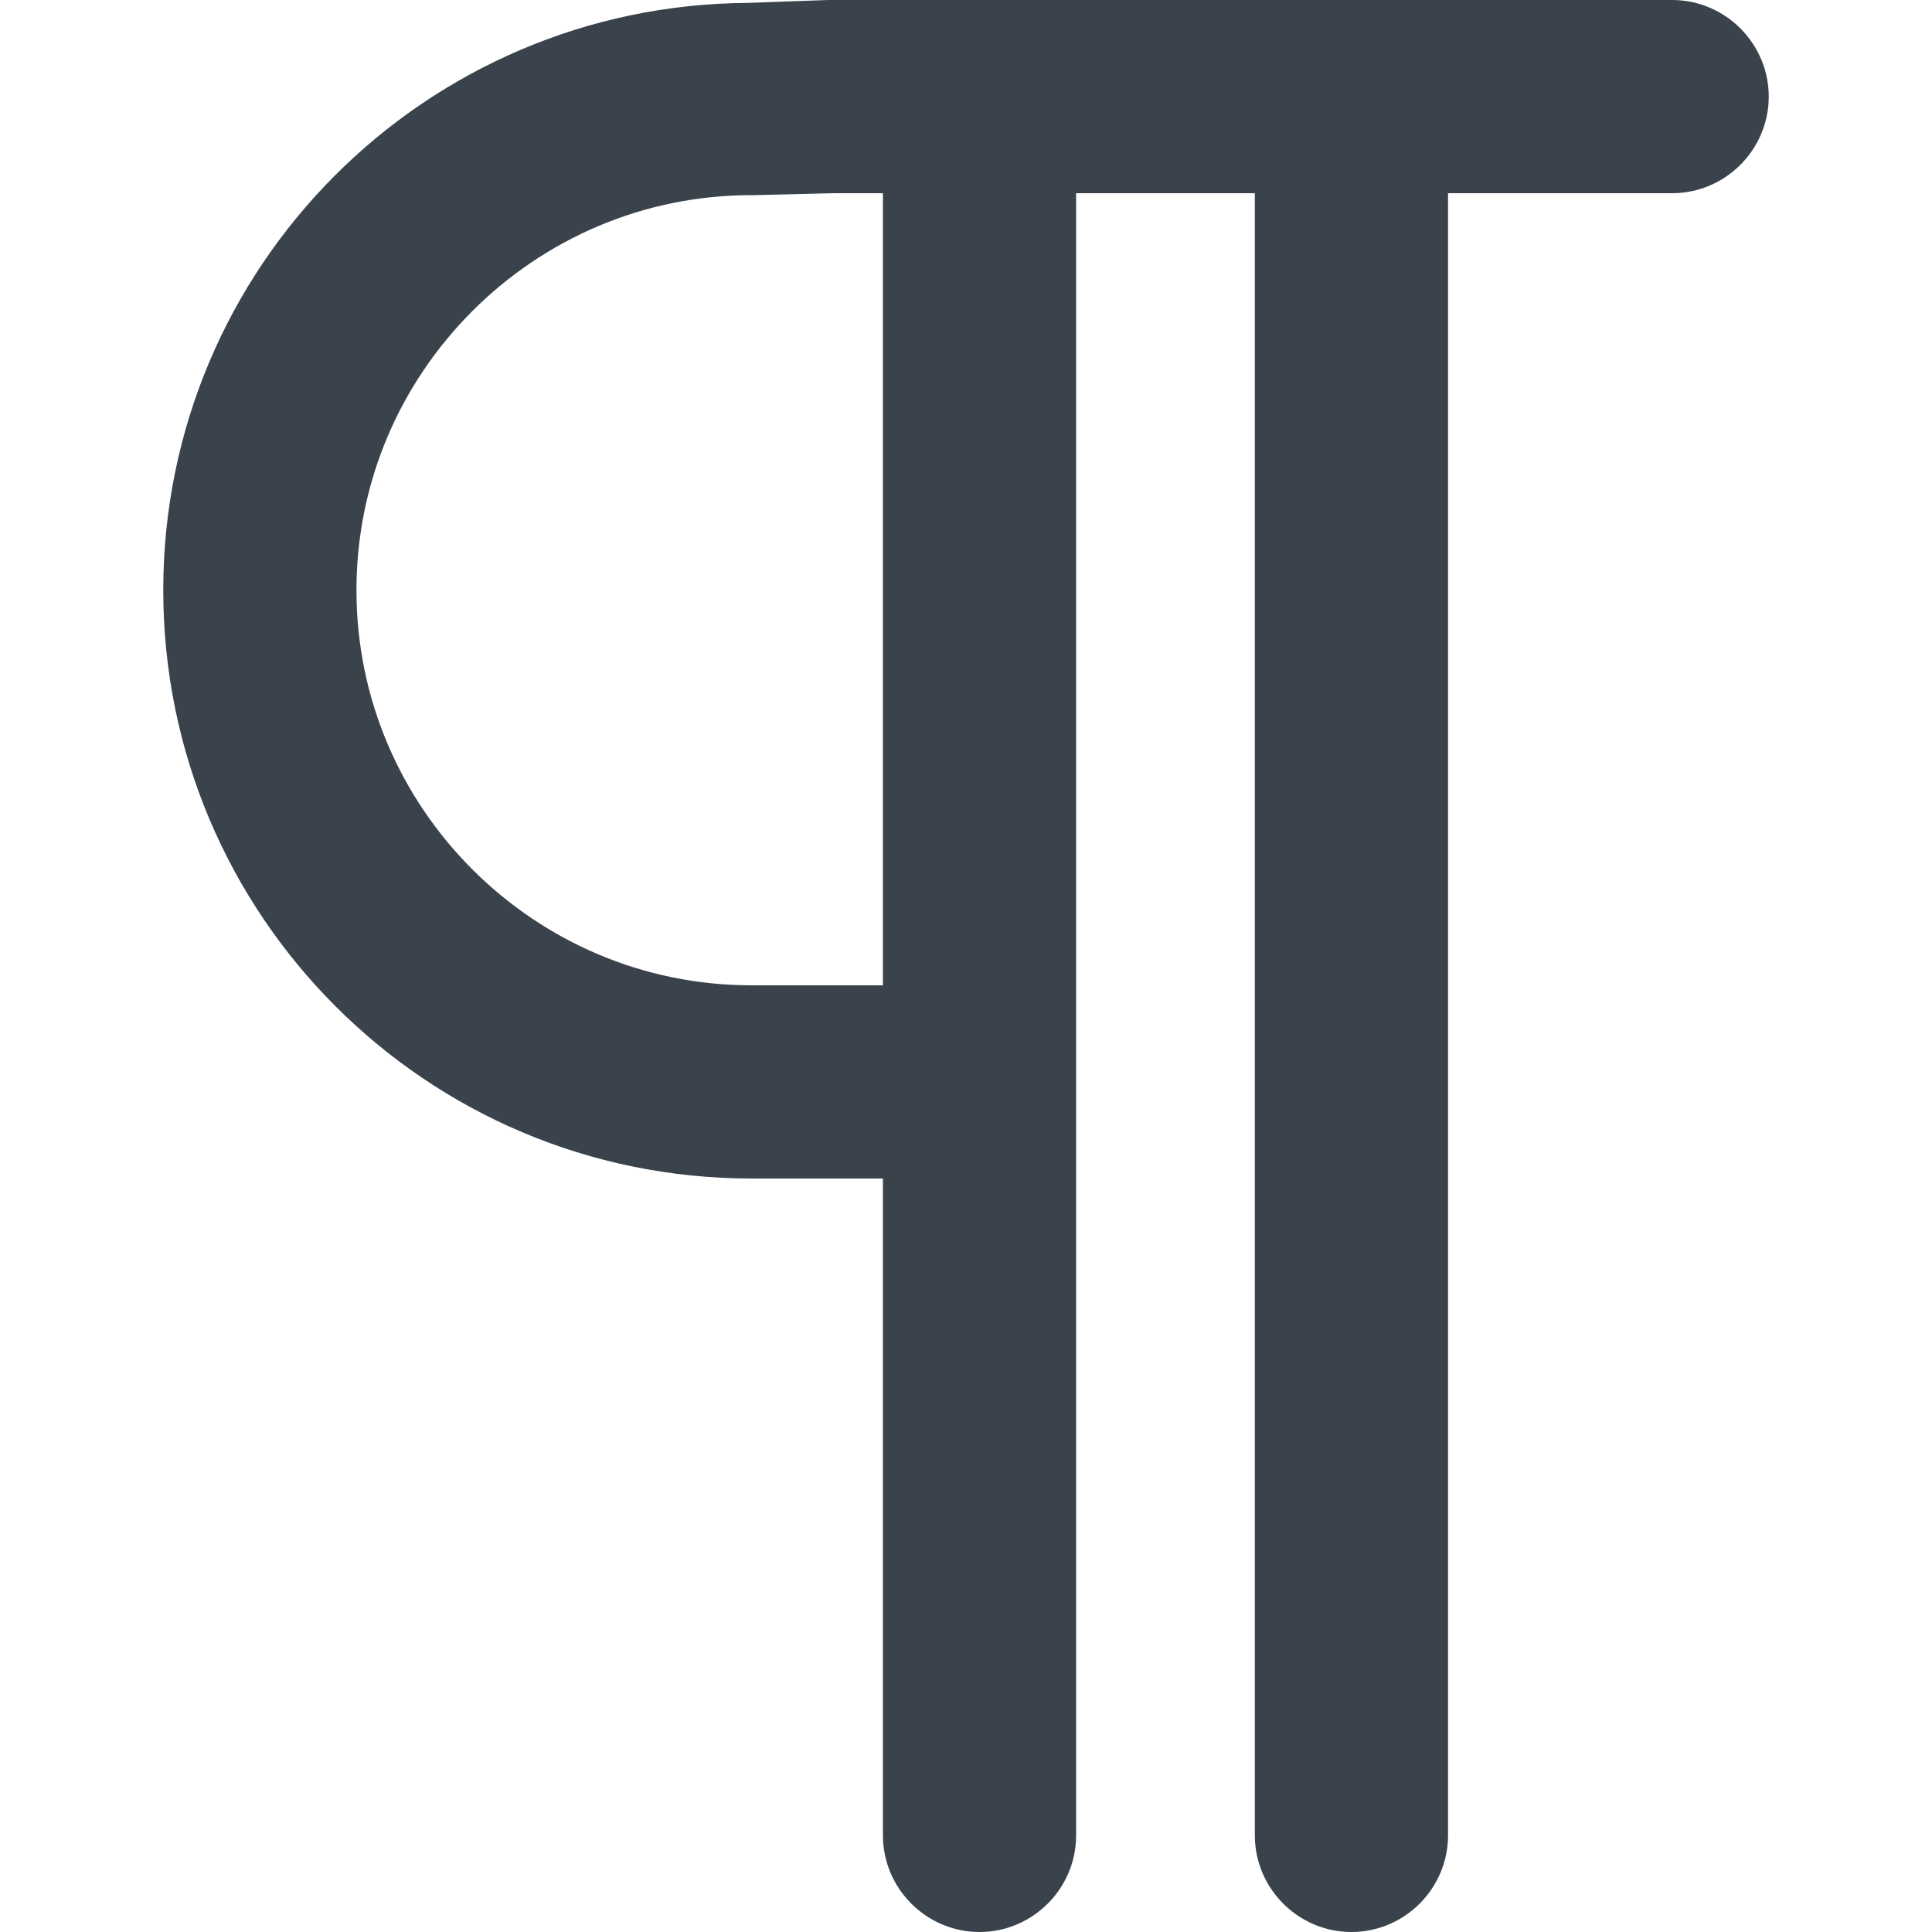
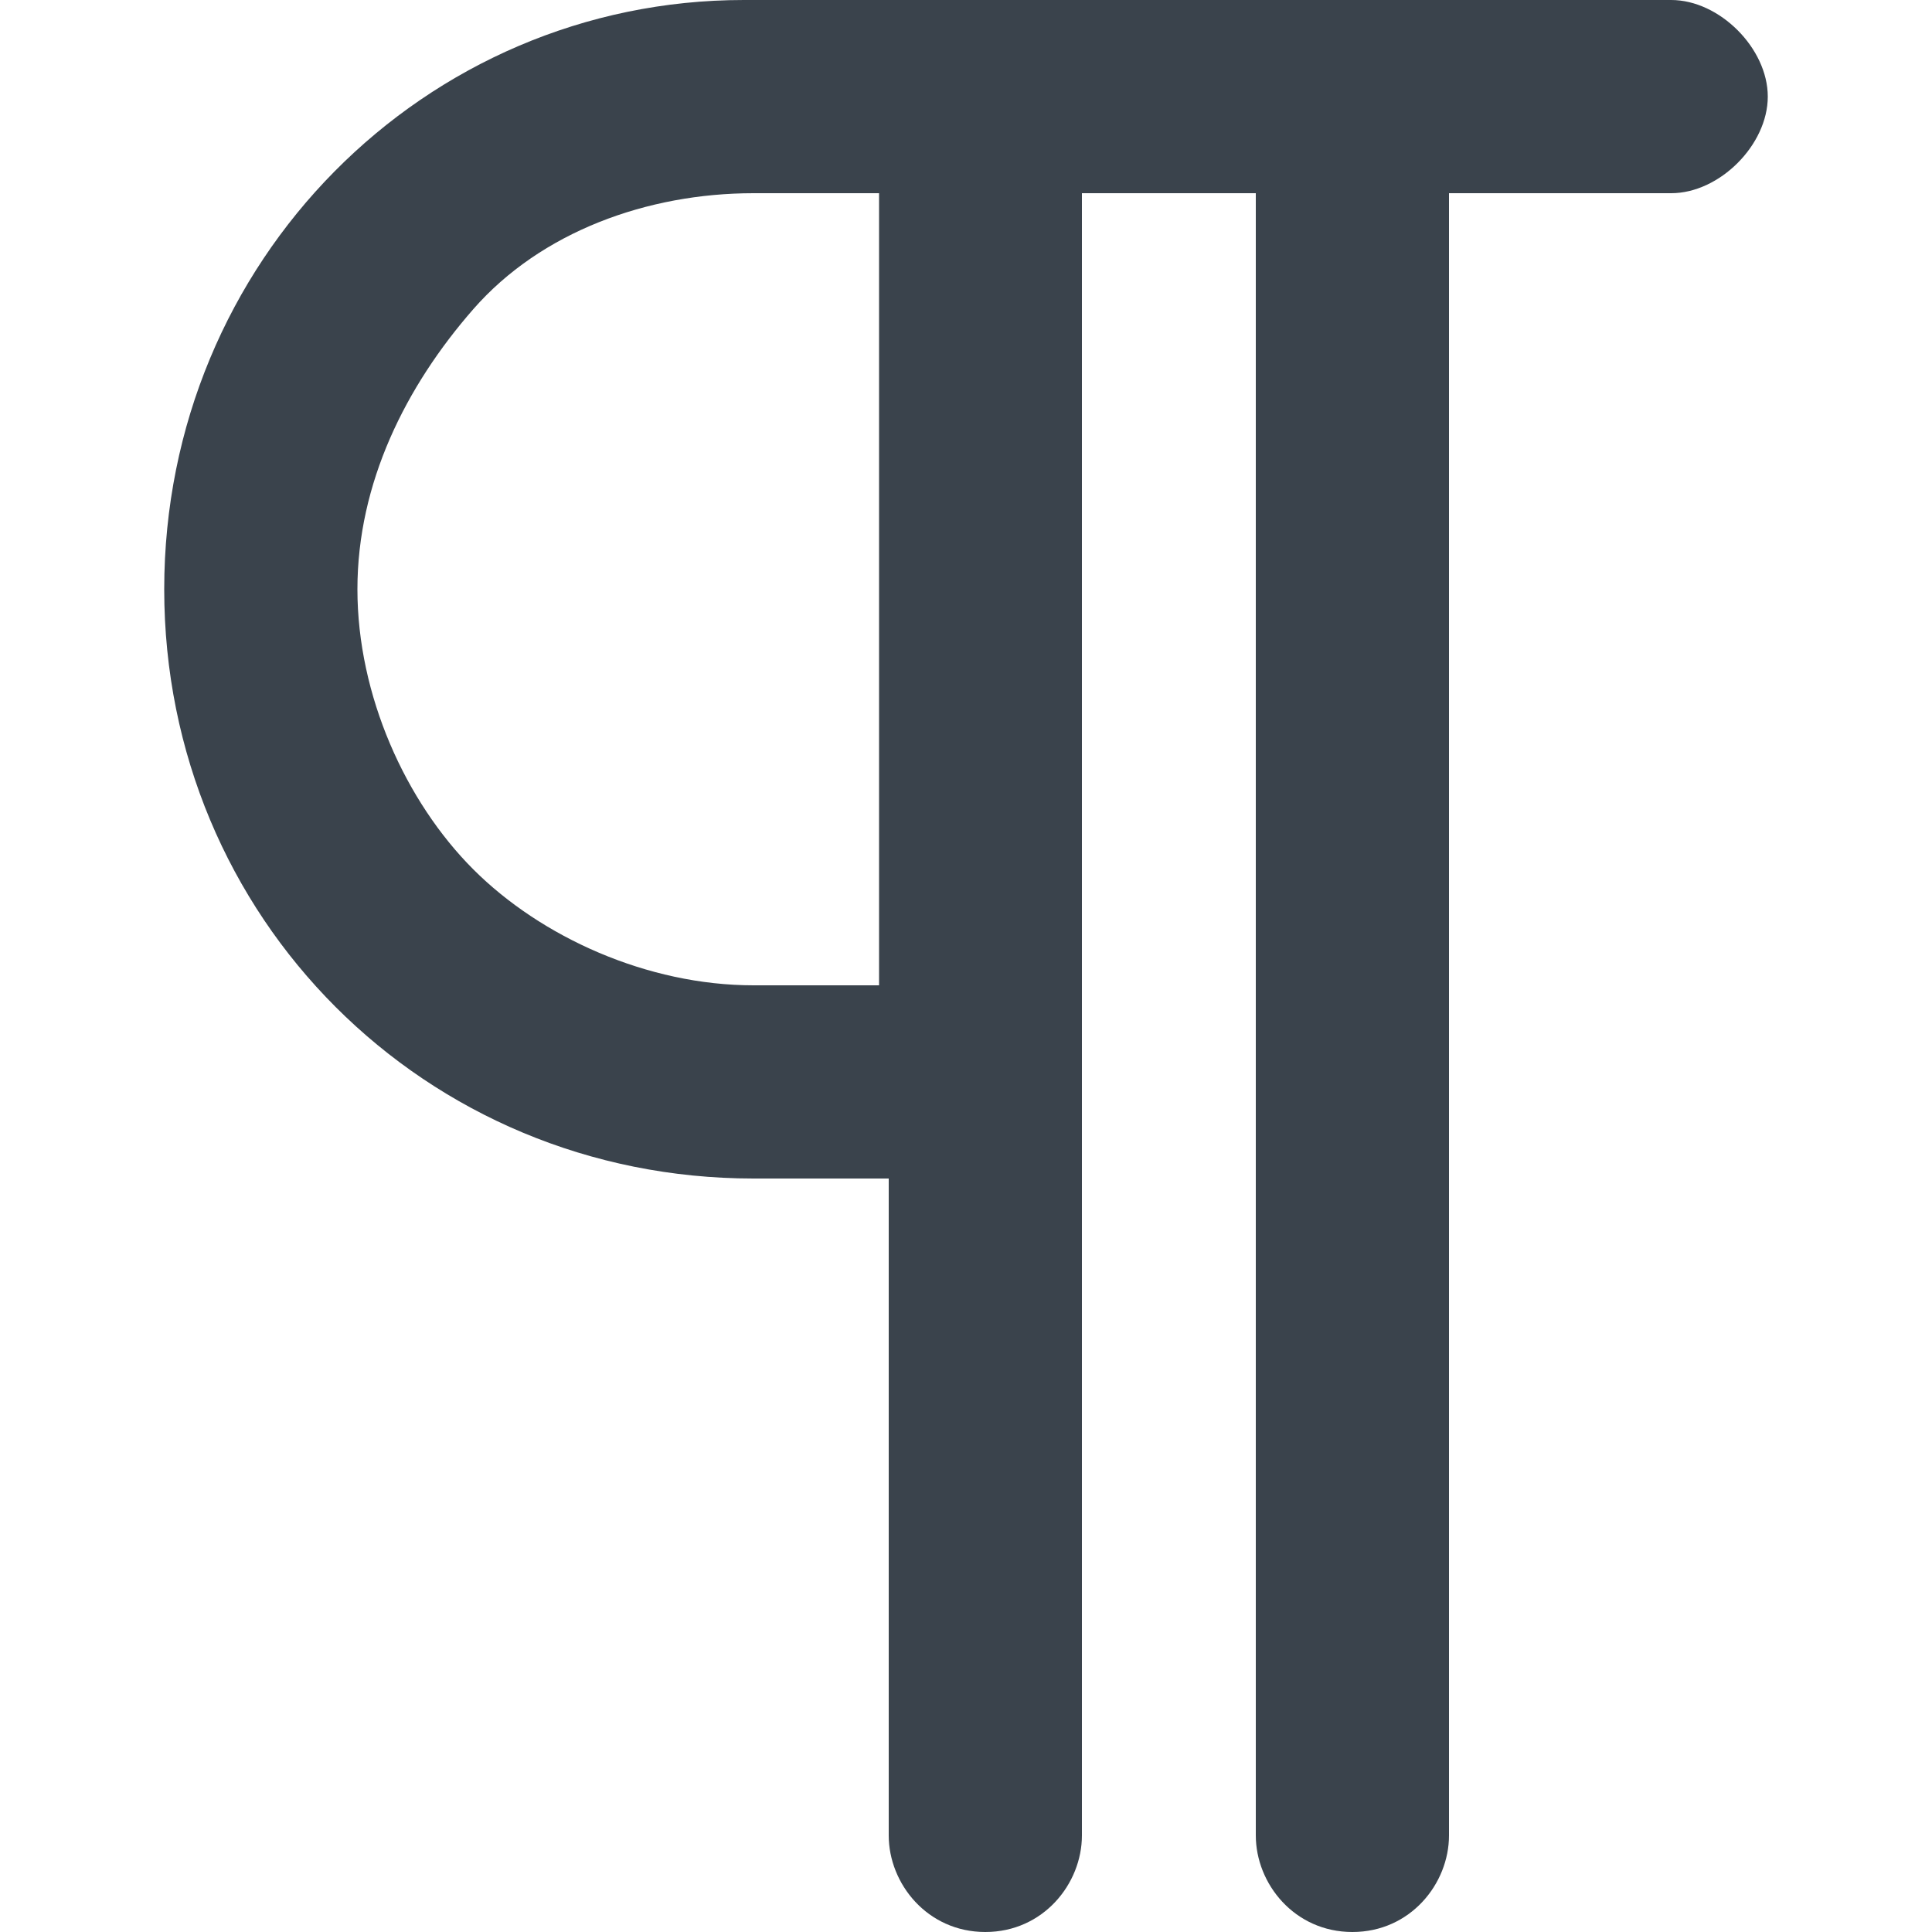
- <svg xmlns="http://www.w3.org/2000/svg" version="1.1" id="Calque_1" x="0px" y="0px" viewBox="0 0 20 20" enable-background="new 0 0 20 20" xml:space="preserve">
-   <path fill="none" d="M7.81,2.03l-0.03,0c-1.13,0-2.15,0.46-2.89,1.2c-0.74,0.74-1.2,1.76-1.2,2.89c0,1.13,0.46,2.15,1.2,2.89  c0.74,0.74,1.76,1.2,2.89,1.2h1.36V2H8.62L7.81,2.03z" />
-   <path fill="#3A434C" d="M13.99,20c0.55,0,1-0.45,1-1V2h2.32c0.55,0,1-0.45,1-1c0-0.55-0.45-1-1-1h-8.7L8.57,0L7.74,0.03l0,0  C4.4,0.05,1.69,2.76,1.69,6.11c0,3.36,2.72,6.09,6.09,6.09h1.36V19c0,0.55,0.45,1,1,1c0.55,0,1-0.45,1-1V2h1.85v17  C12.99,19.55,13.44,20,13.99,20z M9.14,10.2H7.78c-1.13,0-2.15-0.46-2.89-1.2c-0.74-0.74-1.2-1.76-1.2-2.89  c0-1.13,0.46-2.15,1.2-2.89c0.74-0.74,1.76-1.2,2.89-1.2l0.03,0L8.62,2h0.52V10.2z" />
+ <svg xmlns="http://www.w3.org/2000/svg" version="1.1" id="Calque_1" x="0px" y="0px" viewBox="0 0 20 20" style="enable-background:new 0 0 20 20;" xml:space="preserve">
+   <style type="text/css">
+ 	.st0{fill:#3A434C;}
+ </style>
+   <path class="st0" d="M14,20c0.6,0,1-0.5,1-1V2h2.3c0.5,0,1-0.5,1-1s-0.5-1-1-1H8.6h0L7.7,0l0,0c-3.3,0-6,2.7-6,6.1  c0,3.4,2.7,6.1,6.1,6.1h1.4V19c0,0.5,0.4,1,1,1s1-0.5,1-1V2H13v17C13,19.5,13.4,20,14,20z M9.1,10.2H7.8c-1.1,0-2.2-0.5-2.9-1.2  S3.7,7.2,3.7,6.1S4.2,4,4.9,3.2S6.7,2,7.8,2h0l0.8,0h0.5C9.1,2,9.1,10.2,9.1,10.2z" />
</svg>
